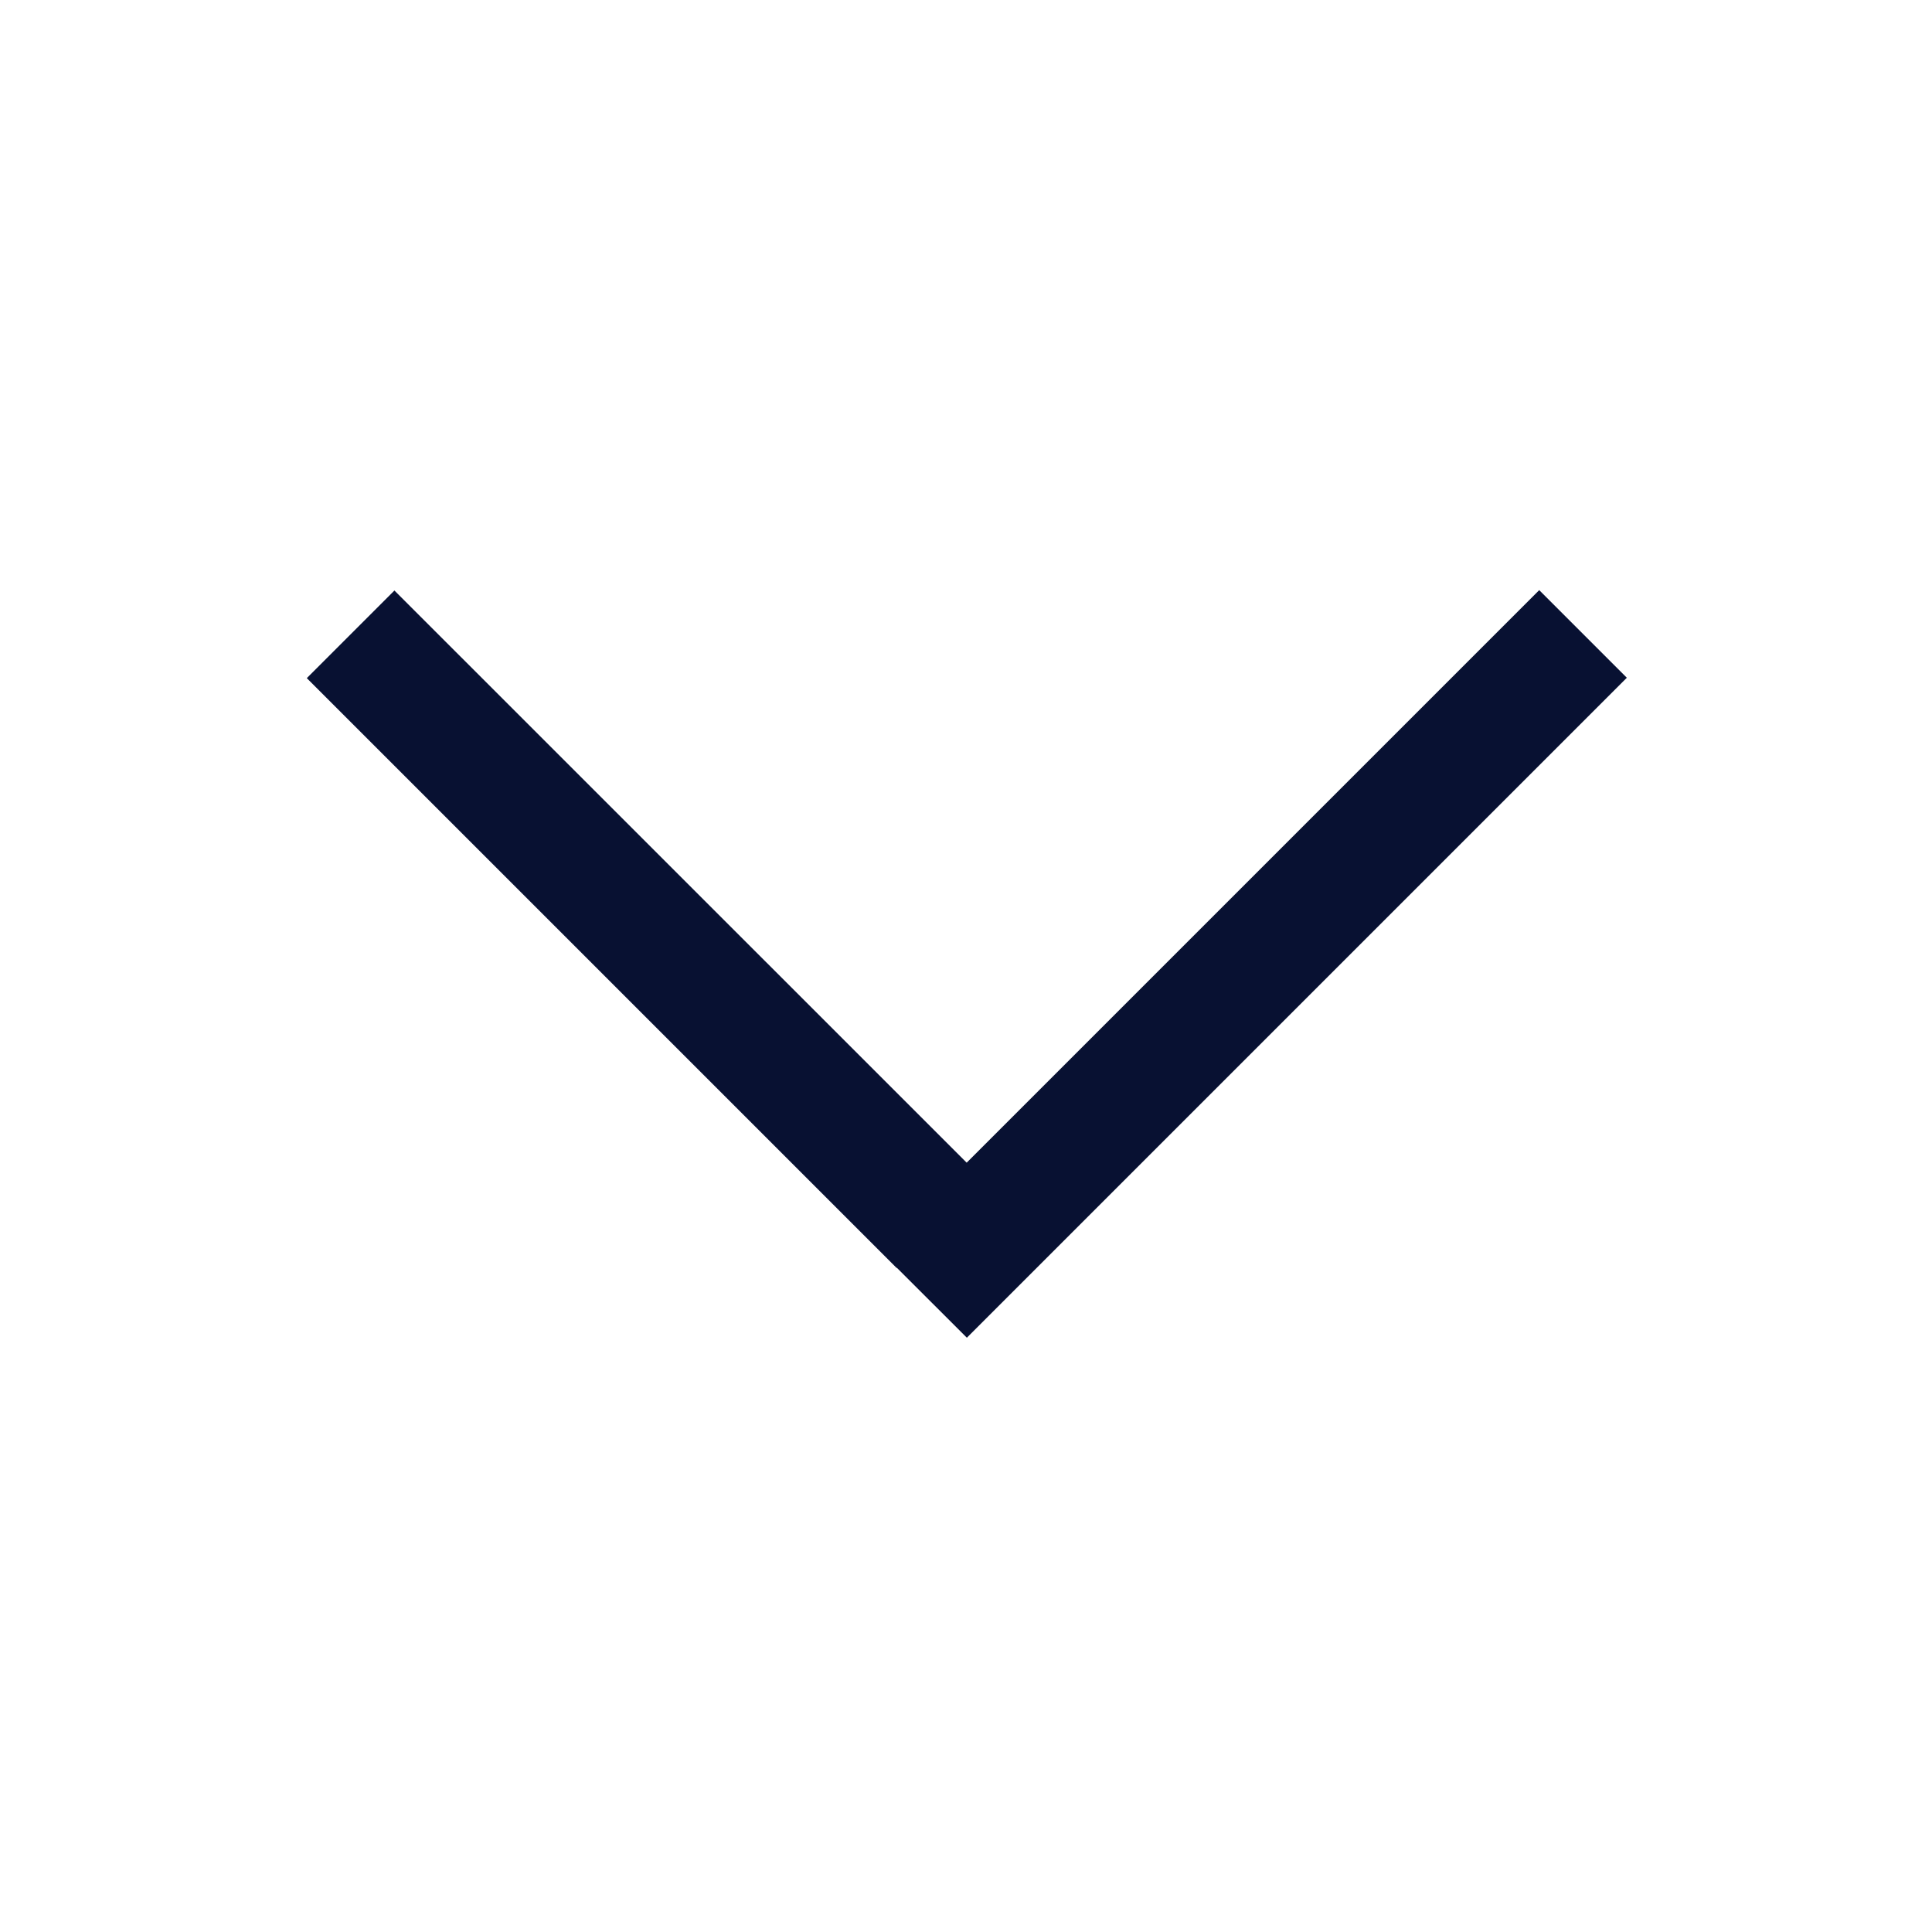
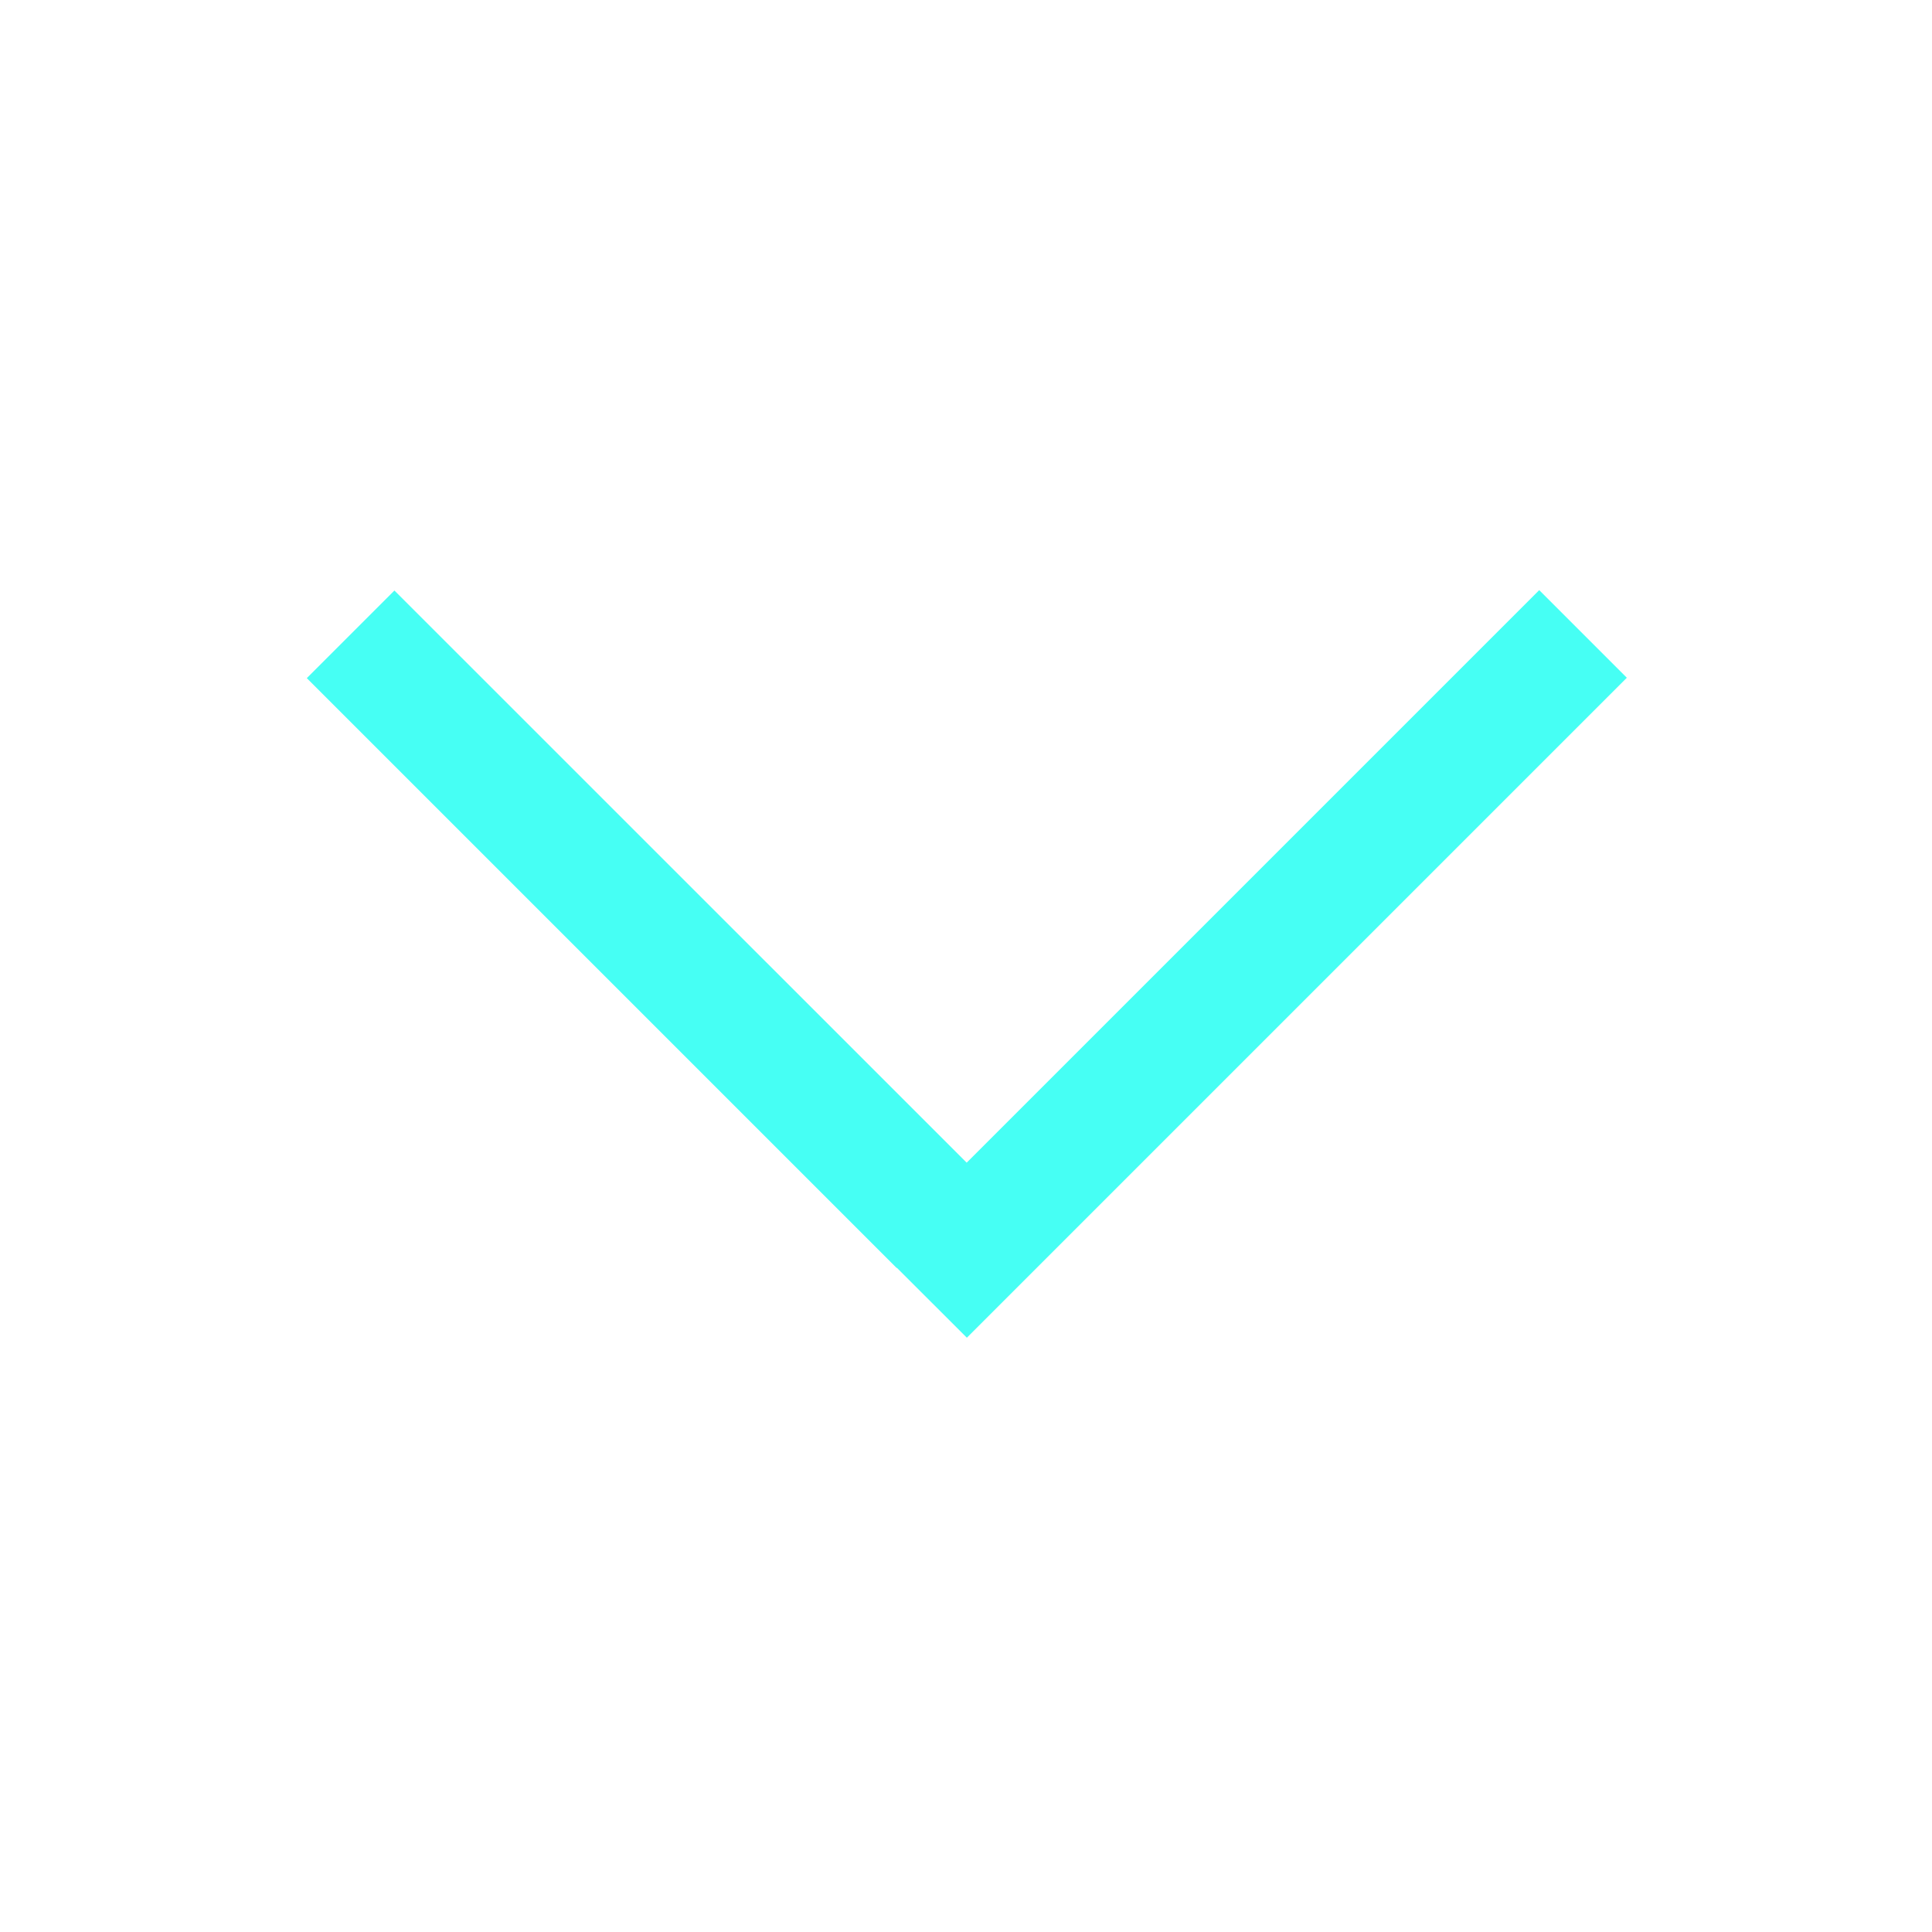
<svg xmlns="http://www.w3.org/2000/svg" width="20" height="20" viewBox="0 0 20 20" fill="none">
-   <path fill-rule="evenodd" clip-rule="evenodd" d="M10.007 12.036L15.934 6.109L16.841 7.016L10.009 13.848L9.284 13.124L9.282 13.126L3.176 7.02L4.083 6.113L10.007 12.036Z" fill="#081132" />
+   <path fill-rule="evenodd" clip-rule="evenodd" d="M10.007 12.036L15.934 6.109L16.841 7.016L10.009 13.848L9.284 13.124L9.282 13.126L3.176 7.02L4.083 6.113L10.007 12.036Z" fill="#46FFF4" />
</svg>
